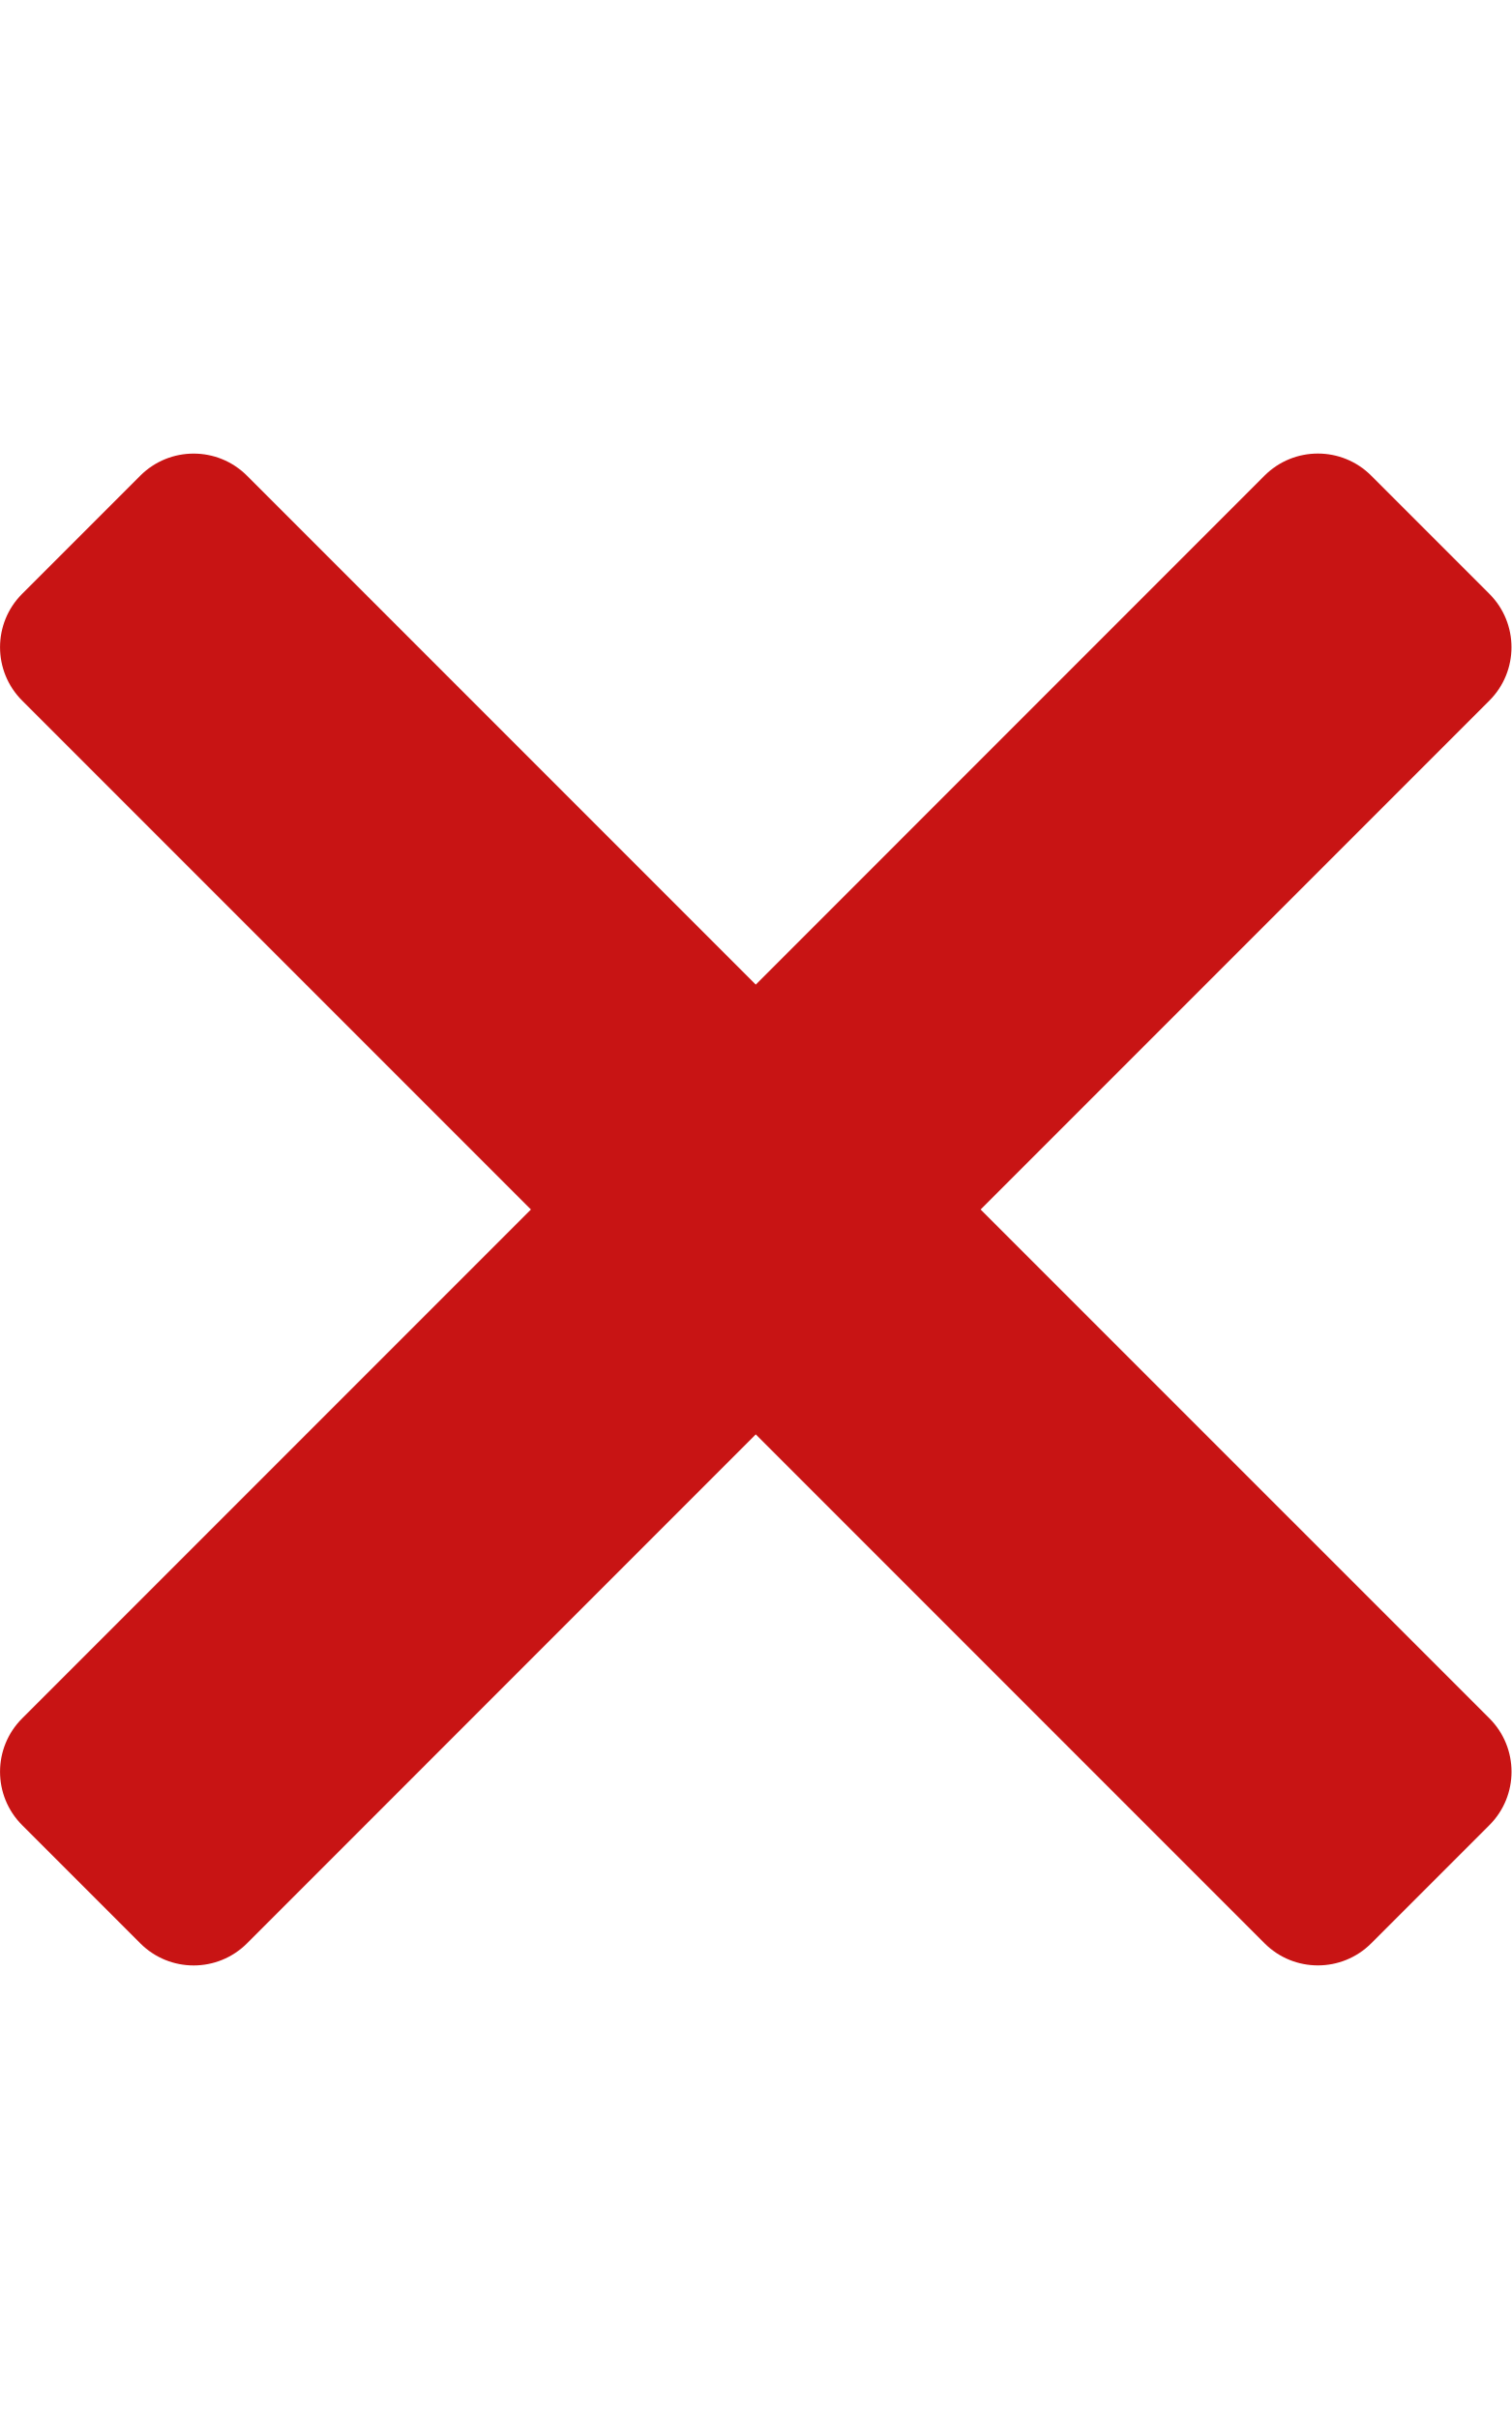
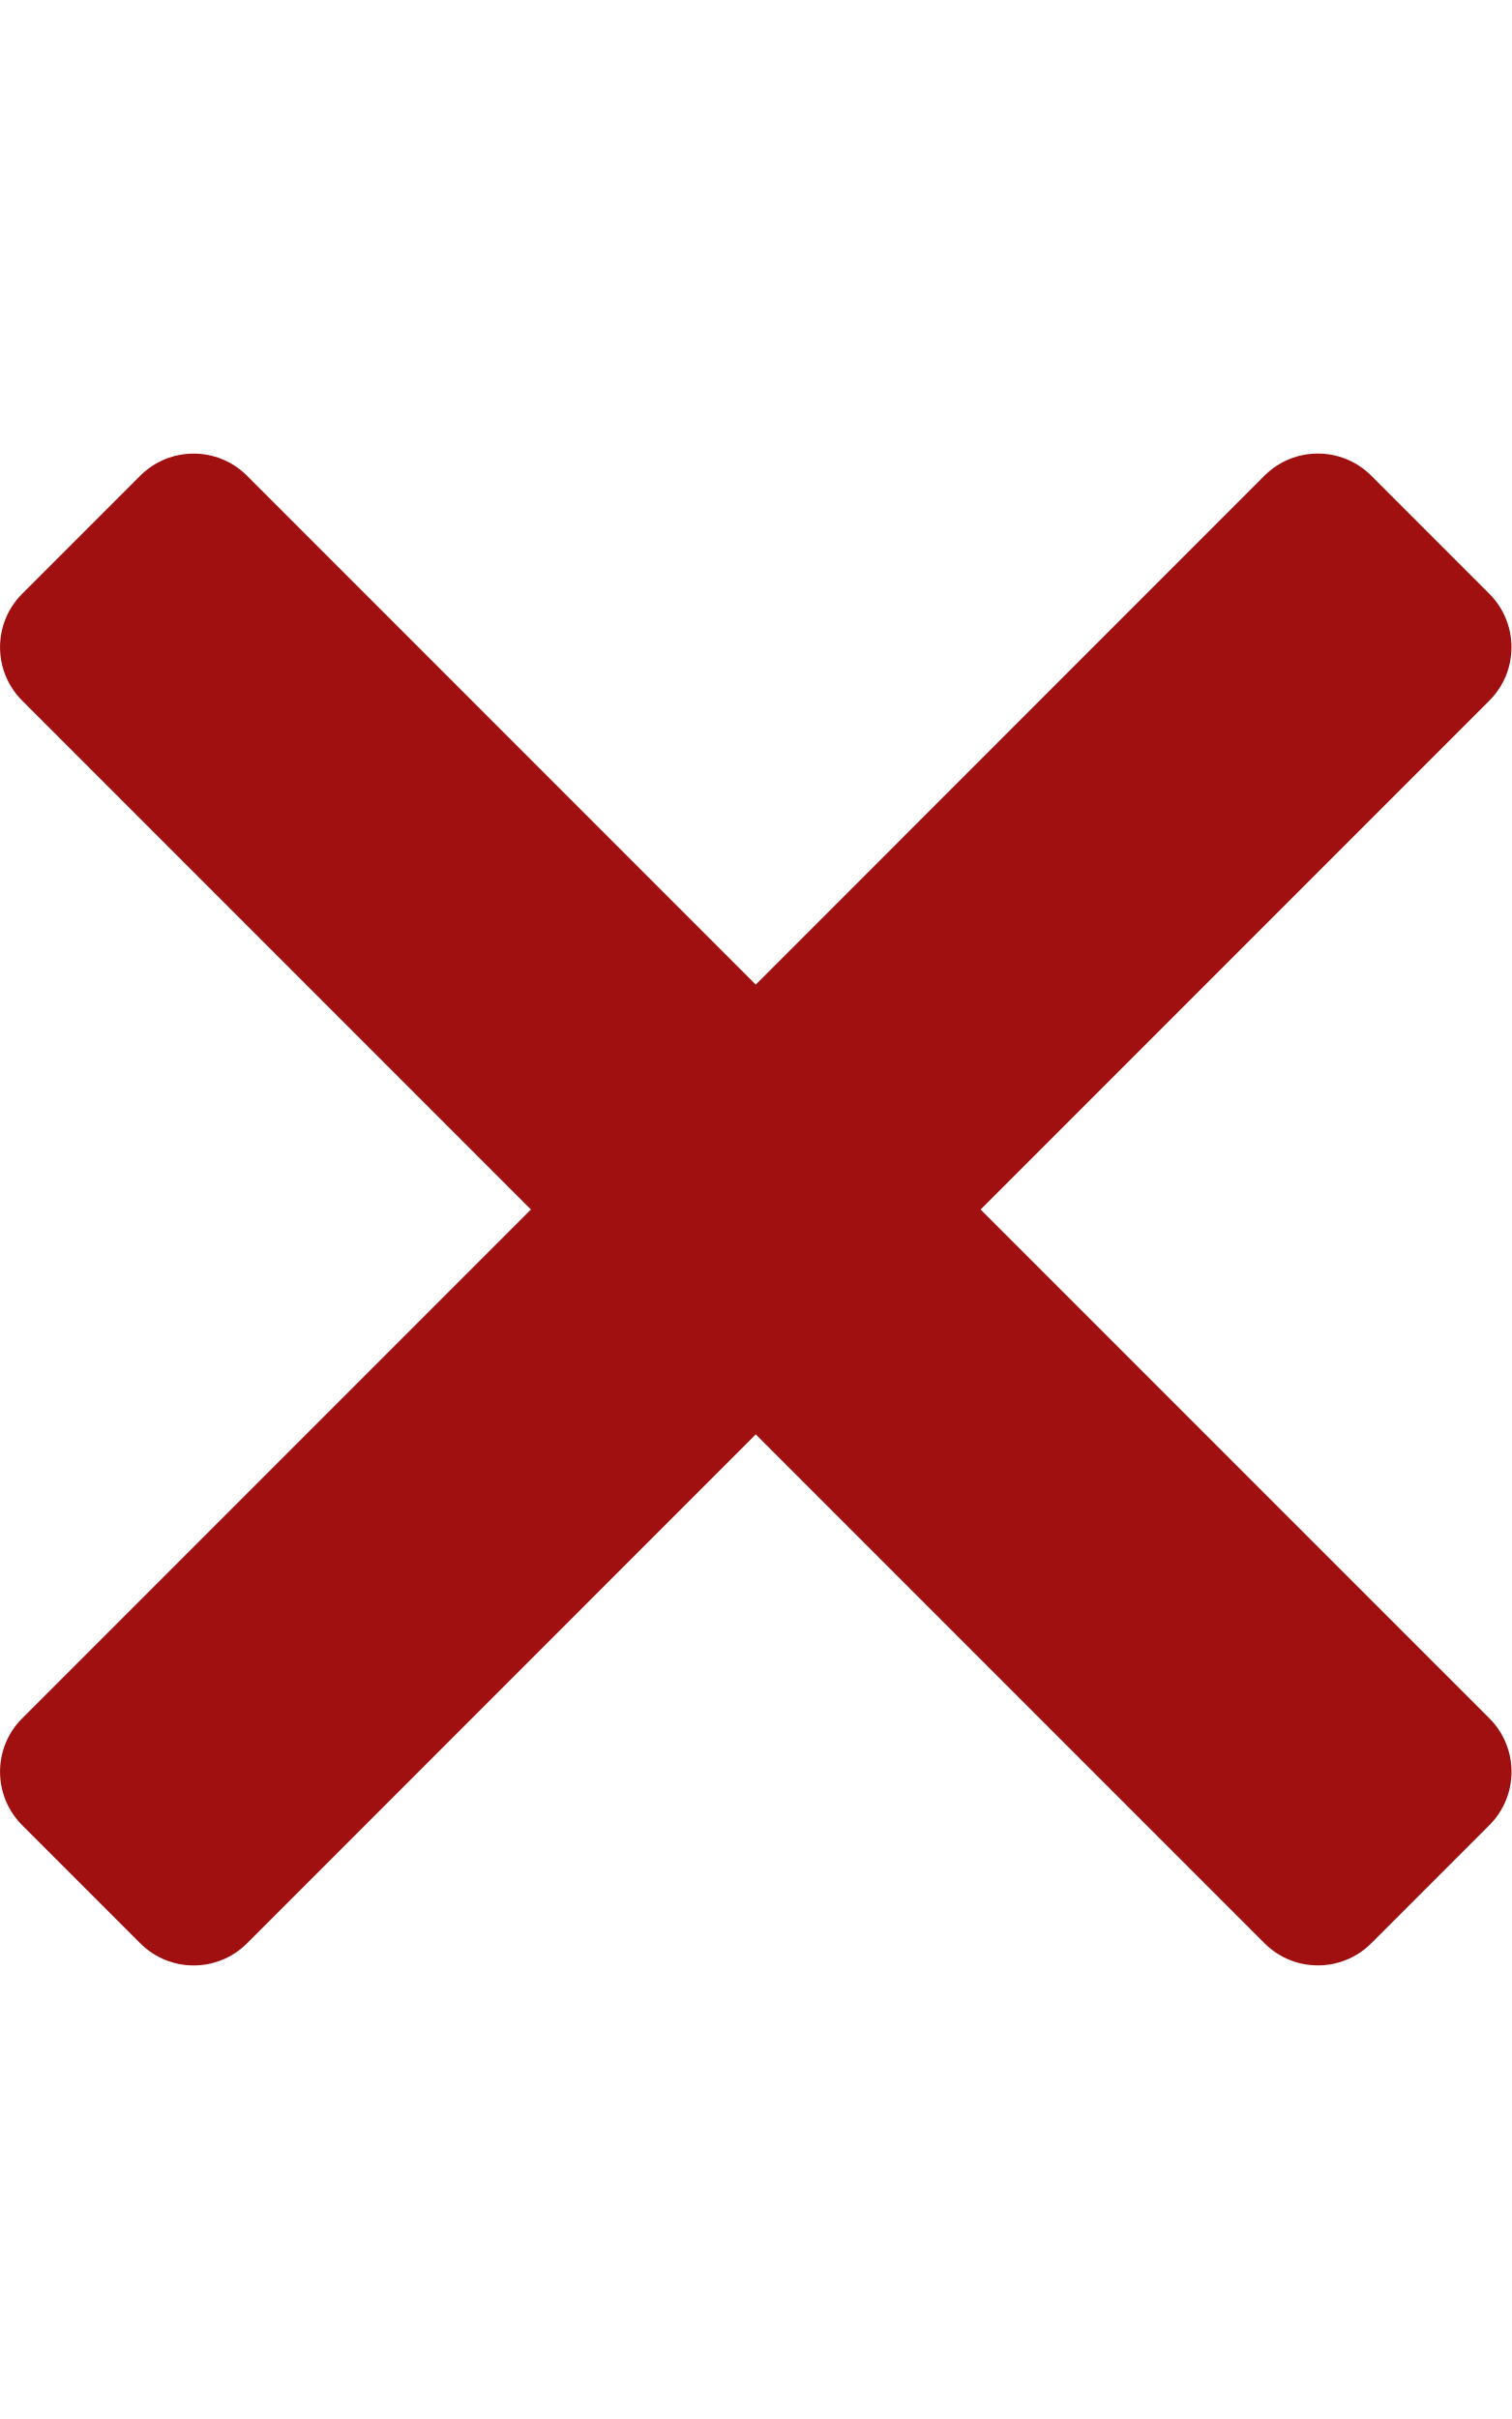
<svg xmlns="http://www.w3.org/2000/svg" viewBox="0 0 320 512">
-   <path fill="#c81414" d="M207.6 256l107.72-107.72c6.23-6.23 6.23-16.34 0-22.58l-25.03-25.03c-6.23-6.23-16.34-6.23-22.58 0L160 208.4 52.28 100.68c-6.23-6.23-16.34-6.23-22.58 0L4.68 125.7c-6.23 6.23-6.23 16.34 0 22.58L112.4 256 4.68 363.72c-6.23 6.23-6.23 16.34 0 22.58l25.03 25.03c6.23 6.23 16.34 6.23 22.58 0L160 303.6l107.72 107.72c6.23 6.23 16.34 6.23 22.58 0l25.03-25.03c6.23-6.23 6.23-16.34 0-22.58L207.6 256z" />
+   <path fill="#a01010" d="M207.6 256l107.72-107.72c6.23-6.23 6.23-16.34 0-22.58l-25.03-25.03c-6.23-6.23-16.34-6.23-22.58 0L160 208.4 52.28 100.68c-6.23-6.23-16.34-6.23-22.58 0L4.68 125.7c-6.23 6.23-6.23 16.34 0 22.58L112.4 256 4.68 363.72c-6.23 6.23-6.23 16.34 0 22.58l25.03 25.03c6.23 6.23 16.34 6.23 22.58 0L160 303.6l107.72 107.72c6.23 6.23 16.34 6.23 22.58 0l25.03-25.03c6.23-6.23 6.23-16.34 0-22.58L207.6 256z" />
</svg>
